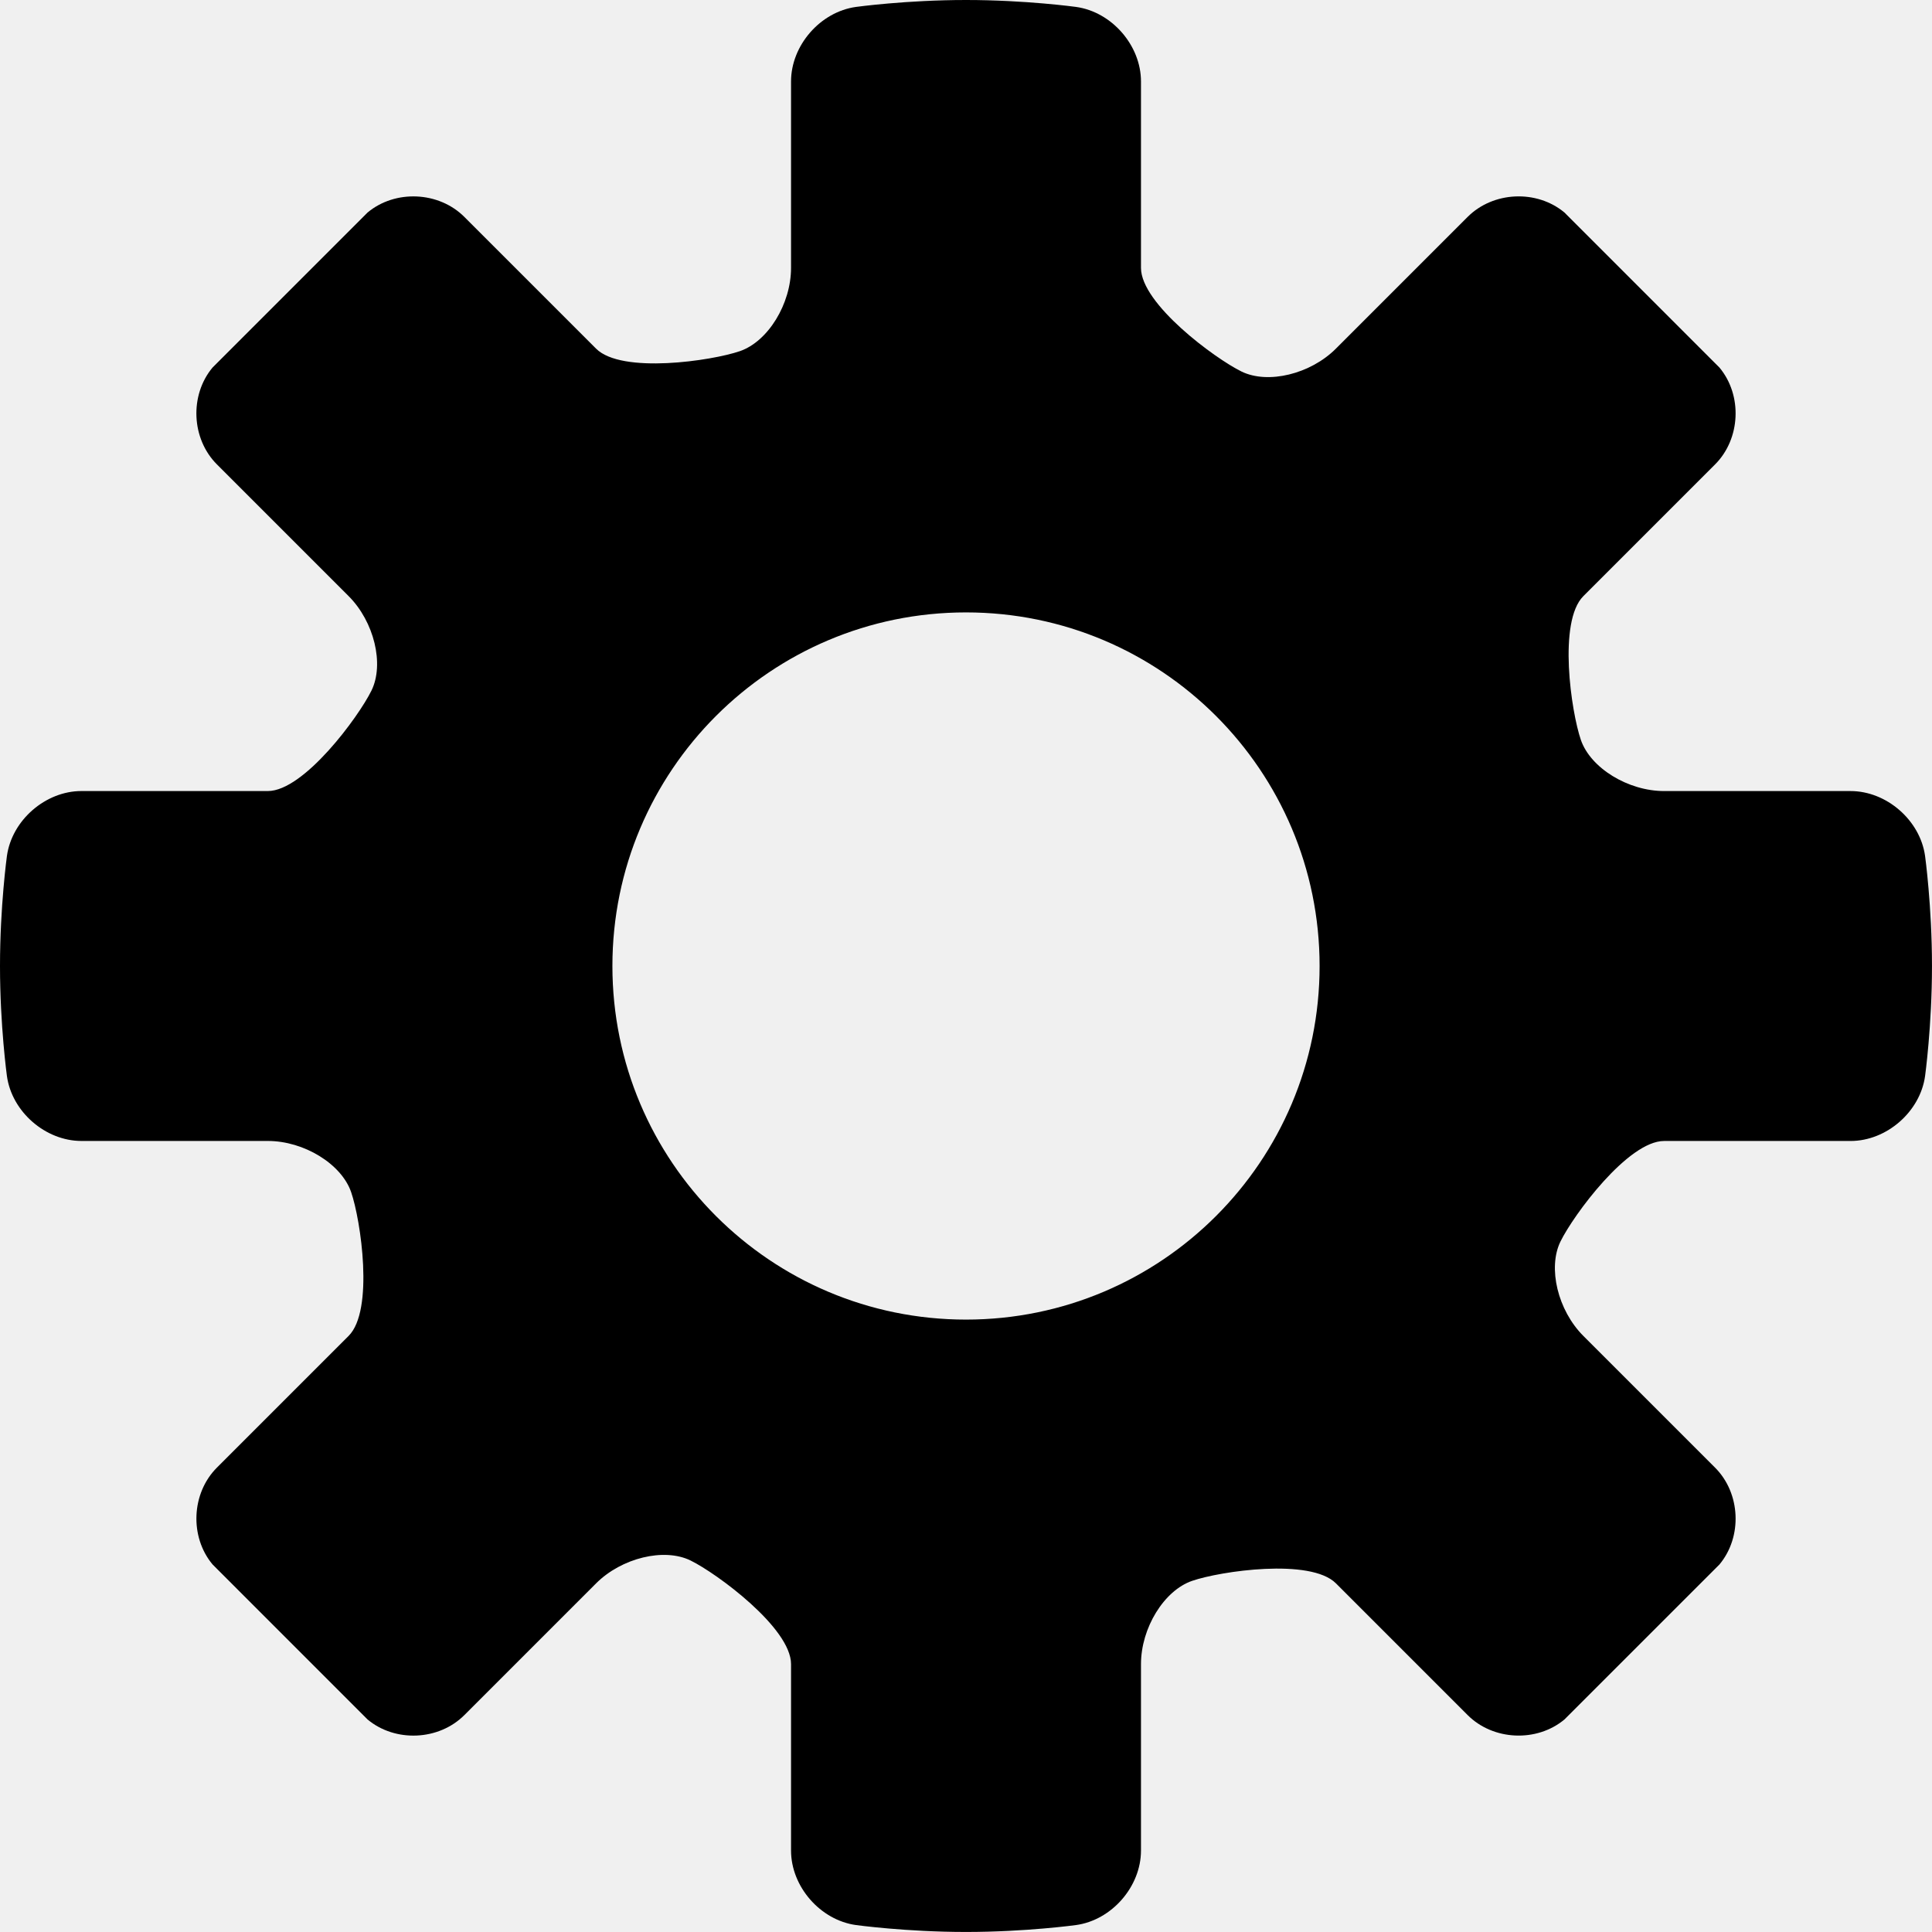
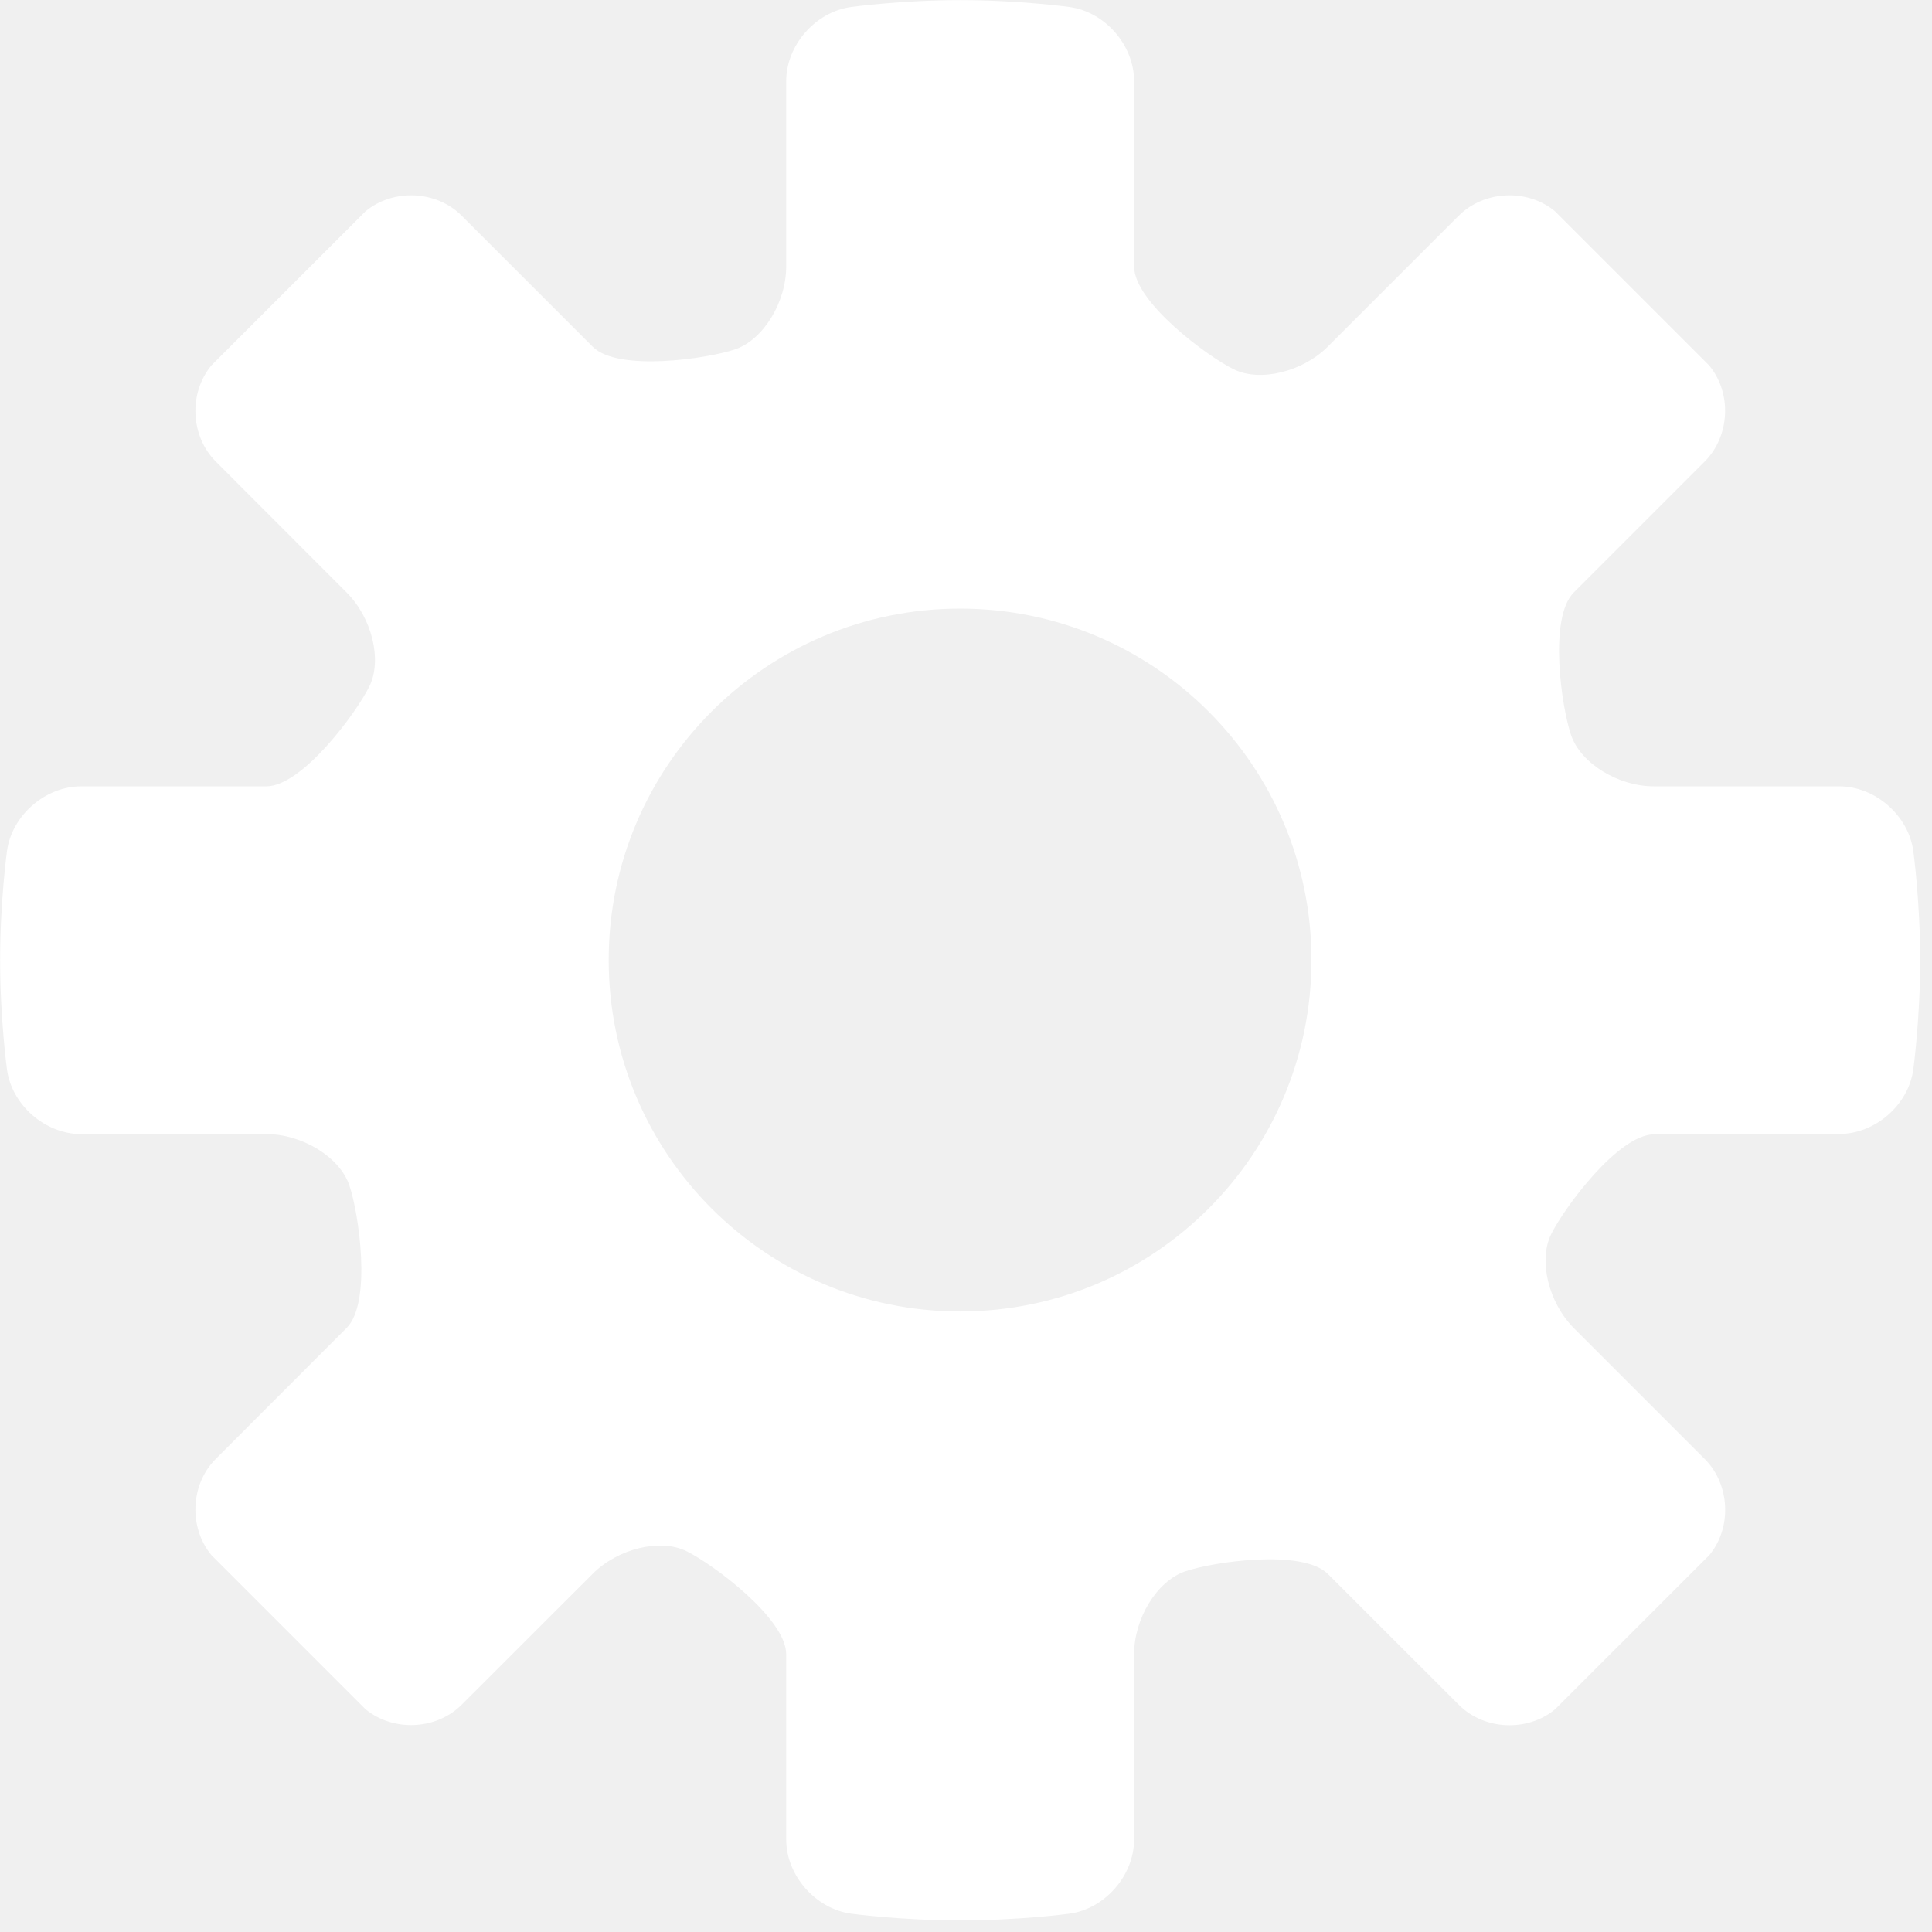
- <svg xmlns="http://www.w3.org/2000/svg" version="1.1" id="Layer_1" x="0px" y="0px" viewBox="0 0 100 100" enable-background="new 0 0 100 100" xml:space="preserve">
-   <path fill="#000000" d="M95.784,59.057c1.867,0,3.604-1.514,3.858-3.364c0,0,0.357-2.6,0.357-5.692c0-3.092-0.357-5.692-0.357-5.692  c-0.255-1.851-1.991-3.364-3.858-3.364h-9.648c-1.868,0-3.808-1.191-4.31-2.646s-1.193-6.123,0.128-7.443l6.82-6.82  c1.32-1.321,1.422-3.575,0.226-5.01L80.976,11c-1.435-1.197-3.688-1.095-5.01,0.226l-6.82,6.82c-1.32,1.321-3.521,1.853-4.888,1.183  c-1.368-0.67-5.201-3.496-5.201-5.364V4.217c0-1.868-1.514-3.604-3.364-3.859c0,0-2.6-0.358-5.692-0.358s-5.692,0.358-5.692,0.358  c-1.851,0.254-3.365,1.991-3.365,3.859v9.648c0,1.868-1.19,3.807-2.646,4.31c-1.456,0.502-6.123,1.193-7.444-0.128l-6.82-6.82  C22.713,9.906,20.459,9.804,19.025,11L11,19.025c-1.197,1.435-1.095,3.689,0.226,5.01l6.819,6.82  c1.321,1.321,1.854,3.521,1.183,4.888s-3.496,5.201-5.364,5.201H4.217c-1.868,0-3.604,1.514-3.859,3.364c0,0-0.358,2.6-0.358,5.692  c0,3.093,0.358,5.692,0.358,5.692c0.254,1.851,1.991,3.364,3.859,3.364h9.648c1.868,0,3.807,1.19,4.309,2.646  c0.502,1.455,1.193,6.122-0.128,7.443l-6.819,6.819c-1.321,1.321-1.423,3.575-0.226,5.01L19.025,89  c1.435,1.196,3.688,1.095,5.009-0.226l6.82-6.82c1.321-1.32,3.521-1.853,4.889-1.183c1.368,0.67,5.201,3.496,5.201,5.364v9.648  c0,1.867,1.514,3.604,3.365,3.858c0,0,2.599,0.357,5.692,0.357s5.692-0.357,5.692-0.357c1.851-0.255,3.364-1.991,3.364-3.858v-9.648  c0-1.868,1.19-3.808,2.646-4.31s6.123-1.192,7.444,0.128l6.819,6.82c1.321,1.32,3.575,1.422,5.01,0.226L89,80.976  c1.196-1.435,1.095-3.688-0.227-5.01l-6.819-6.819c-1.321-1.321-1.854-3.521-1.183-4.889c0.67-1.368,3.496-5.201,5.364-5.201H95.784  z M50,68.302c-10.108,0-18.302-8.193-18.302-18.302c0-10.107,8.194-18.302,18.302-18.302c10.108,0,18.302,8.194,18.302,18.302  C68.302,60.108,60.108,68.302,50,68.302z" />
+ <svg xmlns="http://www.w3.org/2000/svg" version="1.1" id="Layer_1" x="0px" y="0px" width="16px" height="16px" viewBox="154.99 1677.195 16 16" enable-background="new 154.99 1677.195 16 16" xml:space="preserve">
+   <path fill="#FFFFFF" d="M170.222,1686.586c0.297,0,0.573-0.24,0.613-0.534c0,0,0.057-0.414,0.057-0.905  c0-0.492-0.057-0.905-0.057-0.905c-0.04-0.294-0.316-0.535-0.613-0.535h-1.535c-0.297,0-0.604-0.19-0.685-0.421  c-0.08-0.23-0.189-0.974,0.021-1.184l1.084-1.084c0.21-0.21,0.228-0.568,0.037-0.797l-1.276-1.276  c-0.228-0.19-0.587-0.174-0.797,0.036l-1.085,1.085c-0.21,0.209-0.561,0.294-0.777,0.188c-0.218-0.106-0.827-0.556-0.827-0.853  v-1.534c0-0.298-0.24-0.573-0.534-0.614c0,0-0.414-0.057-0.906-0.057c-0.491,0-0.905,0.057-0.905,0.057  c-0.294,0.041-0.536,0.316-0.536,0.614v1.534c0,0.296-0.188,0.605-0.42,0.686c-0.231,0.079-0.974,0.189-1.183-0.021l-1.085-1.085  c-0.209-0.21-0.567-0.226-0.796-0.036l-1.276,1.276c-0.19,0.229-0.174,0.586,0.036,0.796l1.084,1.085  c0.21,0.21,0.295,0.56,0.188,0.777c-0.106,0.217-0.556,0.828-0.853,0.828h-1.534c-0.297,0-0.574,0.241-0.614,0.535  c0,0-0.057,0.413-0.057,0.905c0,0.492,0.057,0.906,0.057,0.906c0.04,0.294,0.317,0.534,0.614,0.534h1.534  c0.297,0,0.605,0.189,0.686,0.421c0.08,0.231,0.189,0.974-0.021,1.184l-1.084,1.085c-0.21,0.209-0.226,0.567-0.036,0.797  l1.276,1.276c0.229,0.188,0.586,0.173,0.796-0.037l1.085-1.084c0.209-0.21,0.56-0.295,0.777-0.188  c0.217,0.106,0.826,0.557,0.826,0.854v1.534c0,0.297,0.242,0.573,0.536,0.614c0,0,0.414,0.056,0.905,0.056  c0.492,0,0.906-0.056,0.906-0.056c0.294-0.041,0.534-0.317,0.534-0.614v-1.534c0-0.297,0.189-0.605,0.421-0.686  c0.232-0.08,0.974-0.189,1.184,0.021l1.085,1.084c0.209,0.21,0.569,0.226,0.797,0.036l1.276-1.275  c0.19-0.228,0.173-0.587-0.037-0.797l-1.084-1.084c-0.21-0.211-0.295-0.561-0.188-0.778s0.556-0.827,0.853-0.827H170.222z   M162.941,1688.056c-1.607,0-2.91-1.303-2.91-2.911c0-1.607,1.303-2.91,2.91-2.91c1.608,0,2.91,1.303,2.91,2.91  C165.851,1686.754,164.549,1688.056,162.941,1688.056z" />
</svg>
